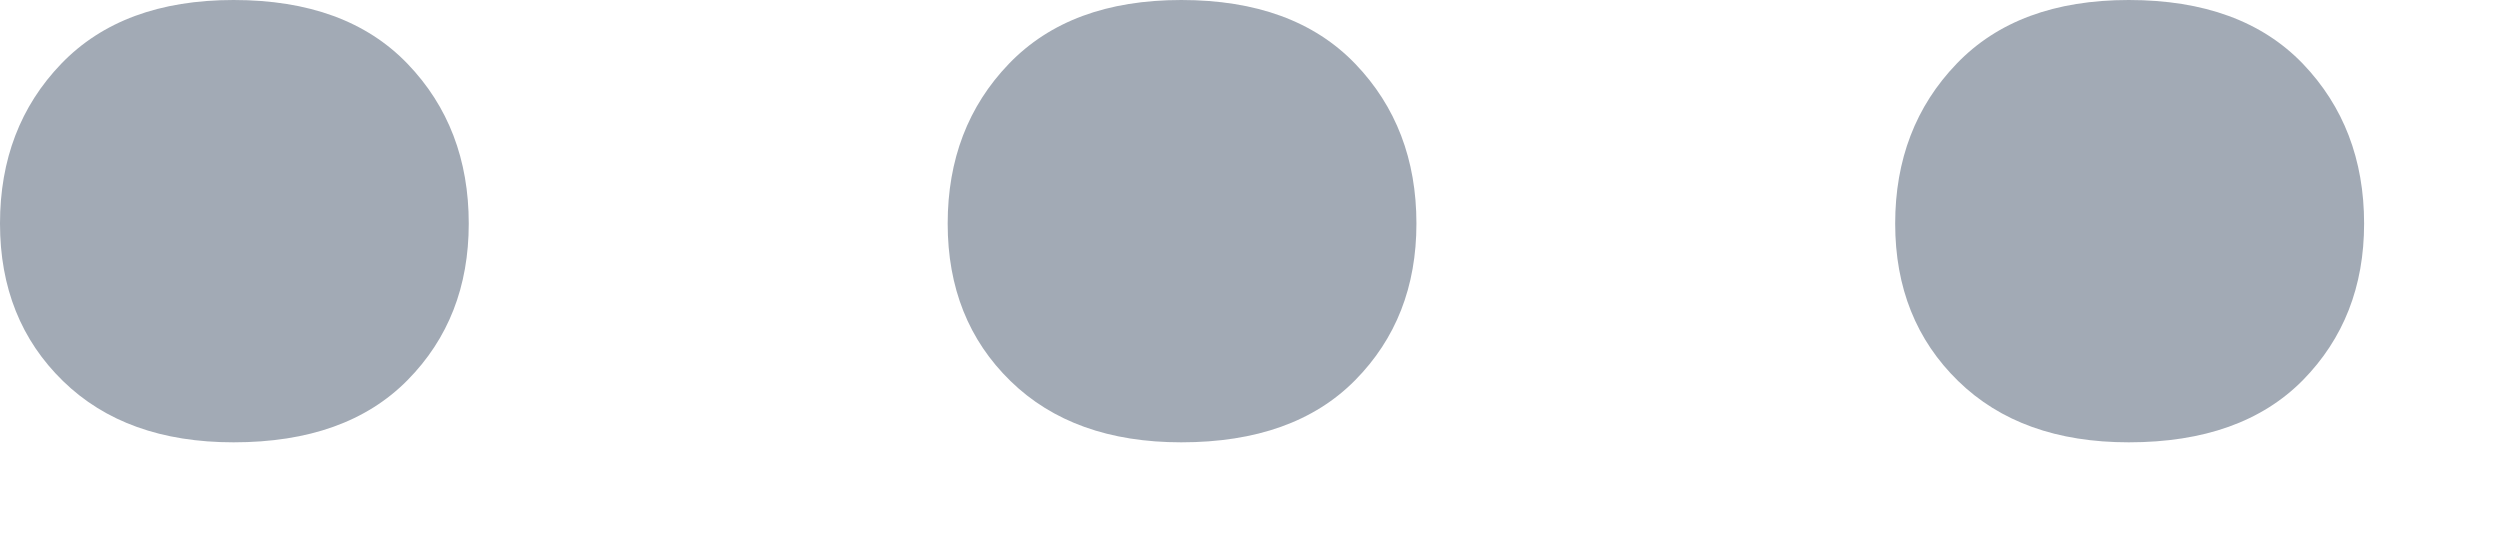
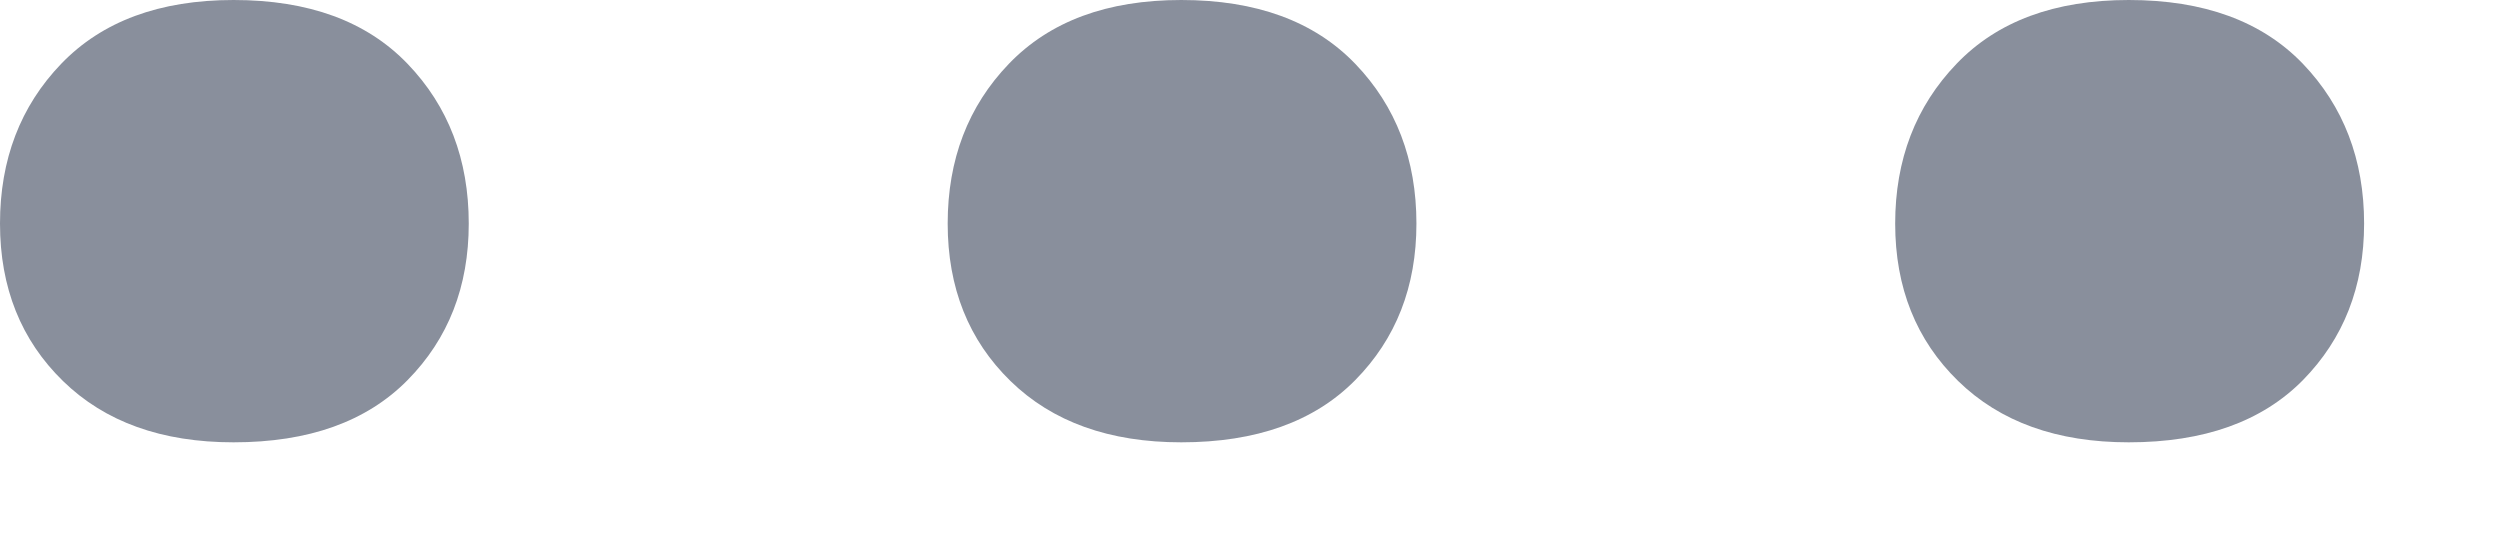
<svg xmlns="http://www.w3.org/2000/svg" width="14" height="3" viewBox="0 0 14 3" fill="none">
-   <path fill-rule="evenodd" clip-rule="evenodd" d="M1.308 2.477C1.729 2.477 2.053 2.361 2.282 2.129C2.511 1.897 2.625 1.605 2.625 1.252C2.625 0.894 2.511 0.595 2.282 0.357C2.053 0.119 1.729 0 1.308 0C0.894 0 0.572 0.119 0.343 0.357C0.114 0.595 0 0.894 0 1.252C0 1.611 0.118 1.905 0.353 2.134C0.588 2.363 0.906 2.477 1.308 2.477ZM6.615 2.477C7.035 2.477 7.36 2.361 7.589 2.129C7.818 1.897 7.932 1.605 7.932 1.252C7.932 0.894 7.818 0.595 7.589 0.357C7.36 0.119 7.035 0 6.615 0C6.2 0 5.879 0.119 5.65 0.357C5.421 0.595 5.307 0.894 5.307 1.252C5.307 1.611 5.424 1.905 5.659 2.134C5.894 2.363 6.213 2.477 6.615 2.477ZM12.896 2.129C12.667 2.361 12.342 2.477 11.921 2.477C11.519 2.477 11.201 2.363 10.966 2.134C10.731 1.905 10.613 1.611 10.613 1.252C10.613 0.894 10.728 0.595 10.957 0.357C11.185 0.119 11.507 0 11.921 0C12.342 0 12.667 0.119 12.896 0.357C13.124 0.595 13.239 0.894 13.239 1.252C13.239 1.605 13.124 1.897 12.896 2.129Z" fill="#A2AAB5" />
+   <path fill-rule="evenodd" clip-rule="evenodd" d="M1.308 2.477C1.729 2.477 2.053 2.361 2.282 2.129C2.511 1.897 2.625 1.605 2.625 1.252C2.625 0.894 2.511 0.595 2.282 0.357C2.053 0.119 1.729 0 1.308 0C0.894 0 0.572 0.119 0.343 0.357C0.114 0.595 0 0.894 0 1.252C0 1.611 0.118 1.905 0.353 2.134C0.588 2.363 0.906 2.477 1.308 2.477ZM6.615 2.477C7.035 2.477 7.36 2.361 7.589 2.129C7.818 1.897 7.932 1.605 7.932 1.252C7.932 0.894 7.818 0.595 7.589 0.357C7.36 0.119 7.035 0 6.615 0C6.2 0 5.879 0.119 5.65 0.357C5.421 0.595 5.307 0.894 5.307 1.252C5.307 1.611 5.424 1.905 5.659 2.134C5.894 2.363 6.213 2.477 6.615 2.477ZM12.896 2.129C12.667 2.361 12.342 2.477 11.921 2.477C11.519 2.477 11.201 2.363 10.966 2.134C10.731 1.905 10.613 1.611 10.613 1.252C10.613 0.894 10.728 0.595 10.957 0.357C11.185 0.119 11.507 0 11.921 0C12.342 0 12.667 0.119 12.896 0.357C13.124 0.595 13.239 0.894 13.239 1.252C13.239 1.605 13.124 1.897 12.896 2.129Z" fill="#898F9C" />
</svg>
